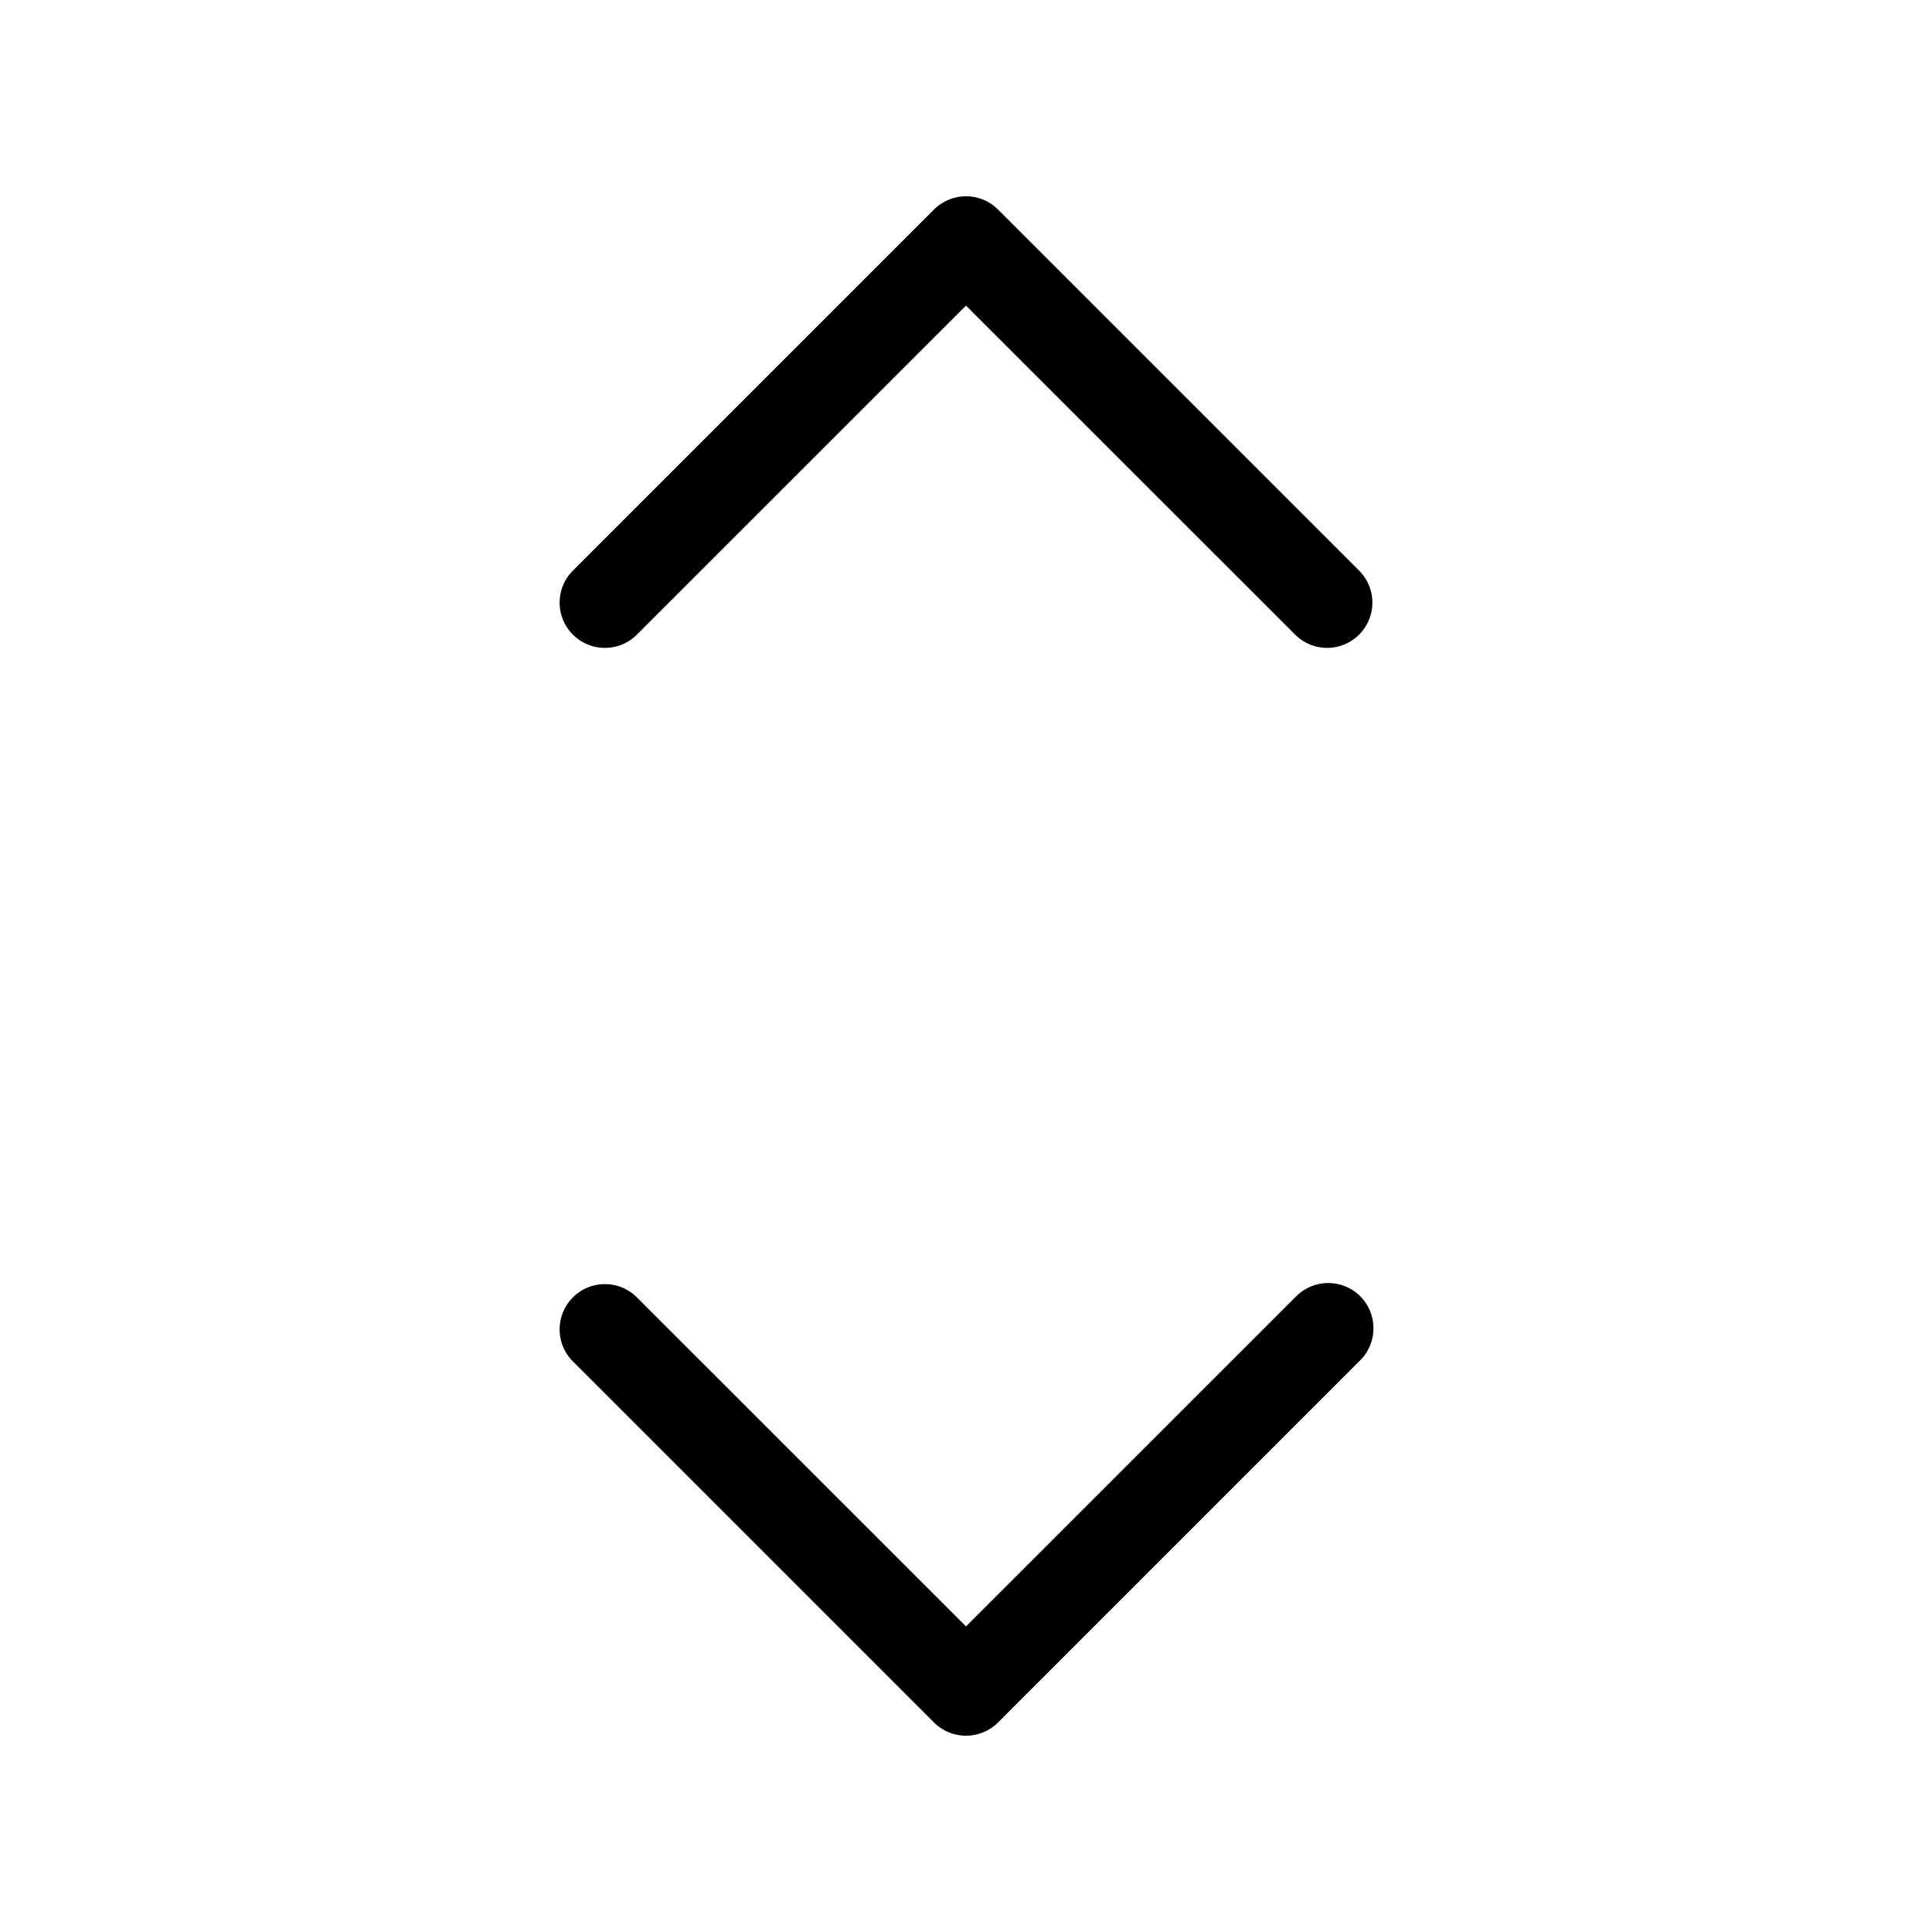
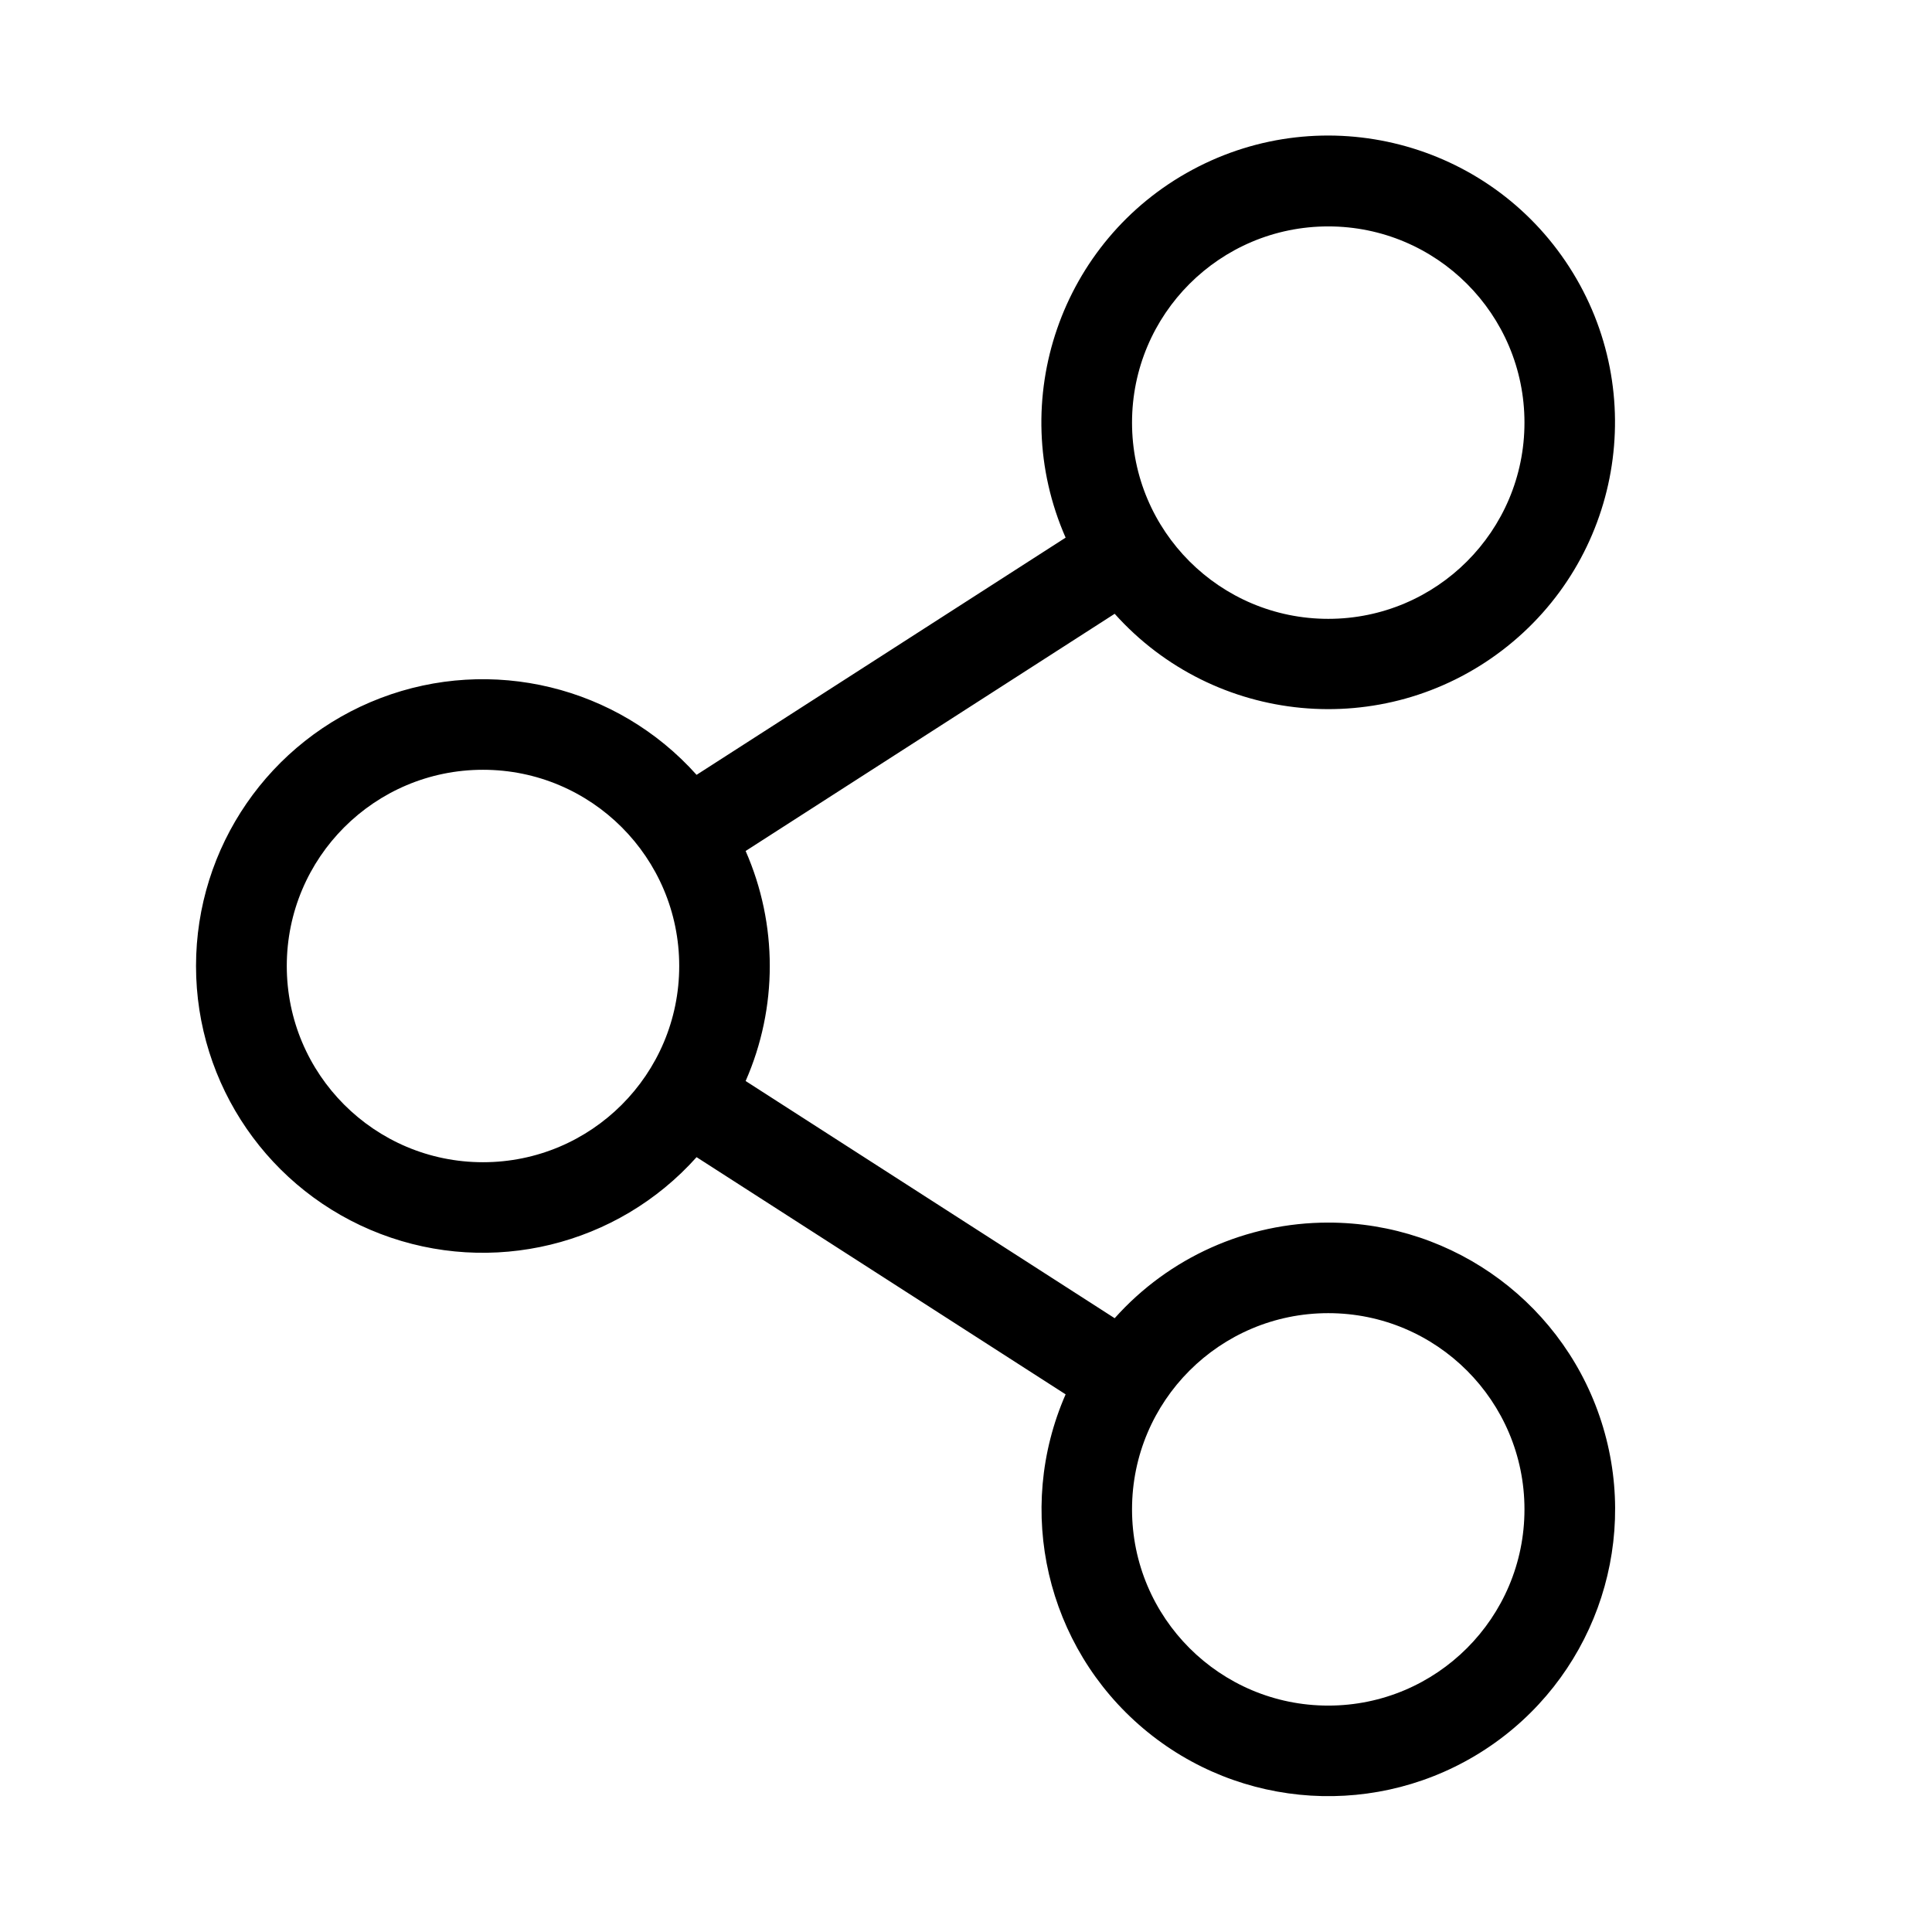
<svg xmlns="http://www.w3.org/2000/svg" width="24" height="24" fill="#000000" viewBox="0 0 256 256">
-   <path d="M180.24,171.76a6,6,0,0,1,0,8.48l-48,48a6,6,0,0,1-8.48,0l-48-48a6,6,0,0,1,8.48-8.48L128,215.51l43.76-43.75A6,6,0,0,1,180.24,171.76Zm-96-87.52L128,40.49l43.76,43.75a6,6,0,0,0,8.48-8.48l-48-48a6,6,0,0,0-8.48,0l-48,48a6,6,0,0,0,8.48,8.48Z" />
+   <path d="M176,162a37.91,37.91,0,0,0-28.3,12.67L98.8,143.24a37.89,37.89,0,0,0,0-30.48l48.9-31.43a38,38,0,1,0-6.5-10.09L92.3,102.67a38,38,0,1,0,0,50.66l48.9,31.43A38,38,0,1,0,176,162Zm0-132a26,26,0,1,1-26,26A26,26,0,0,1,176,30ZM64,154a26,26,0,1,1,26-26A26,26,0,0,1,64,154Zm112,72a26,26,0,1,1,26-26A26,26,0,0,1,176,226Z" />
</svg>
